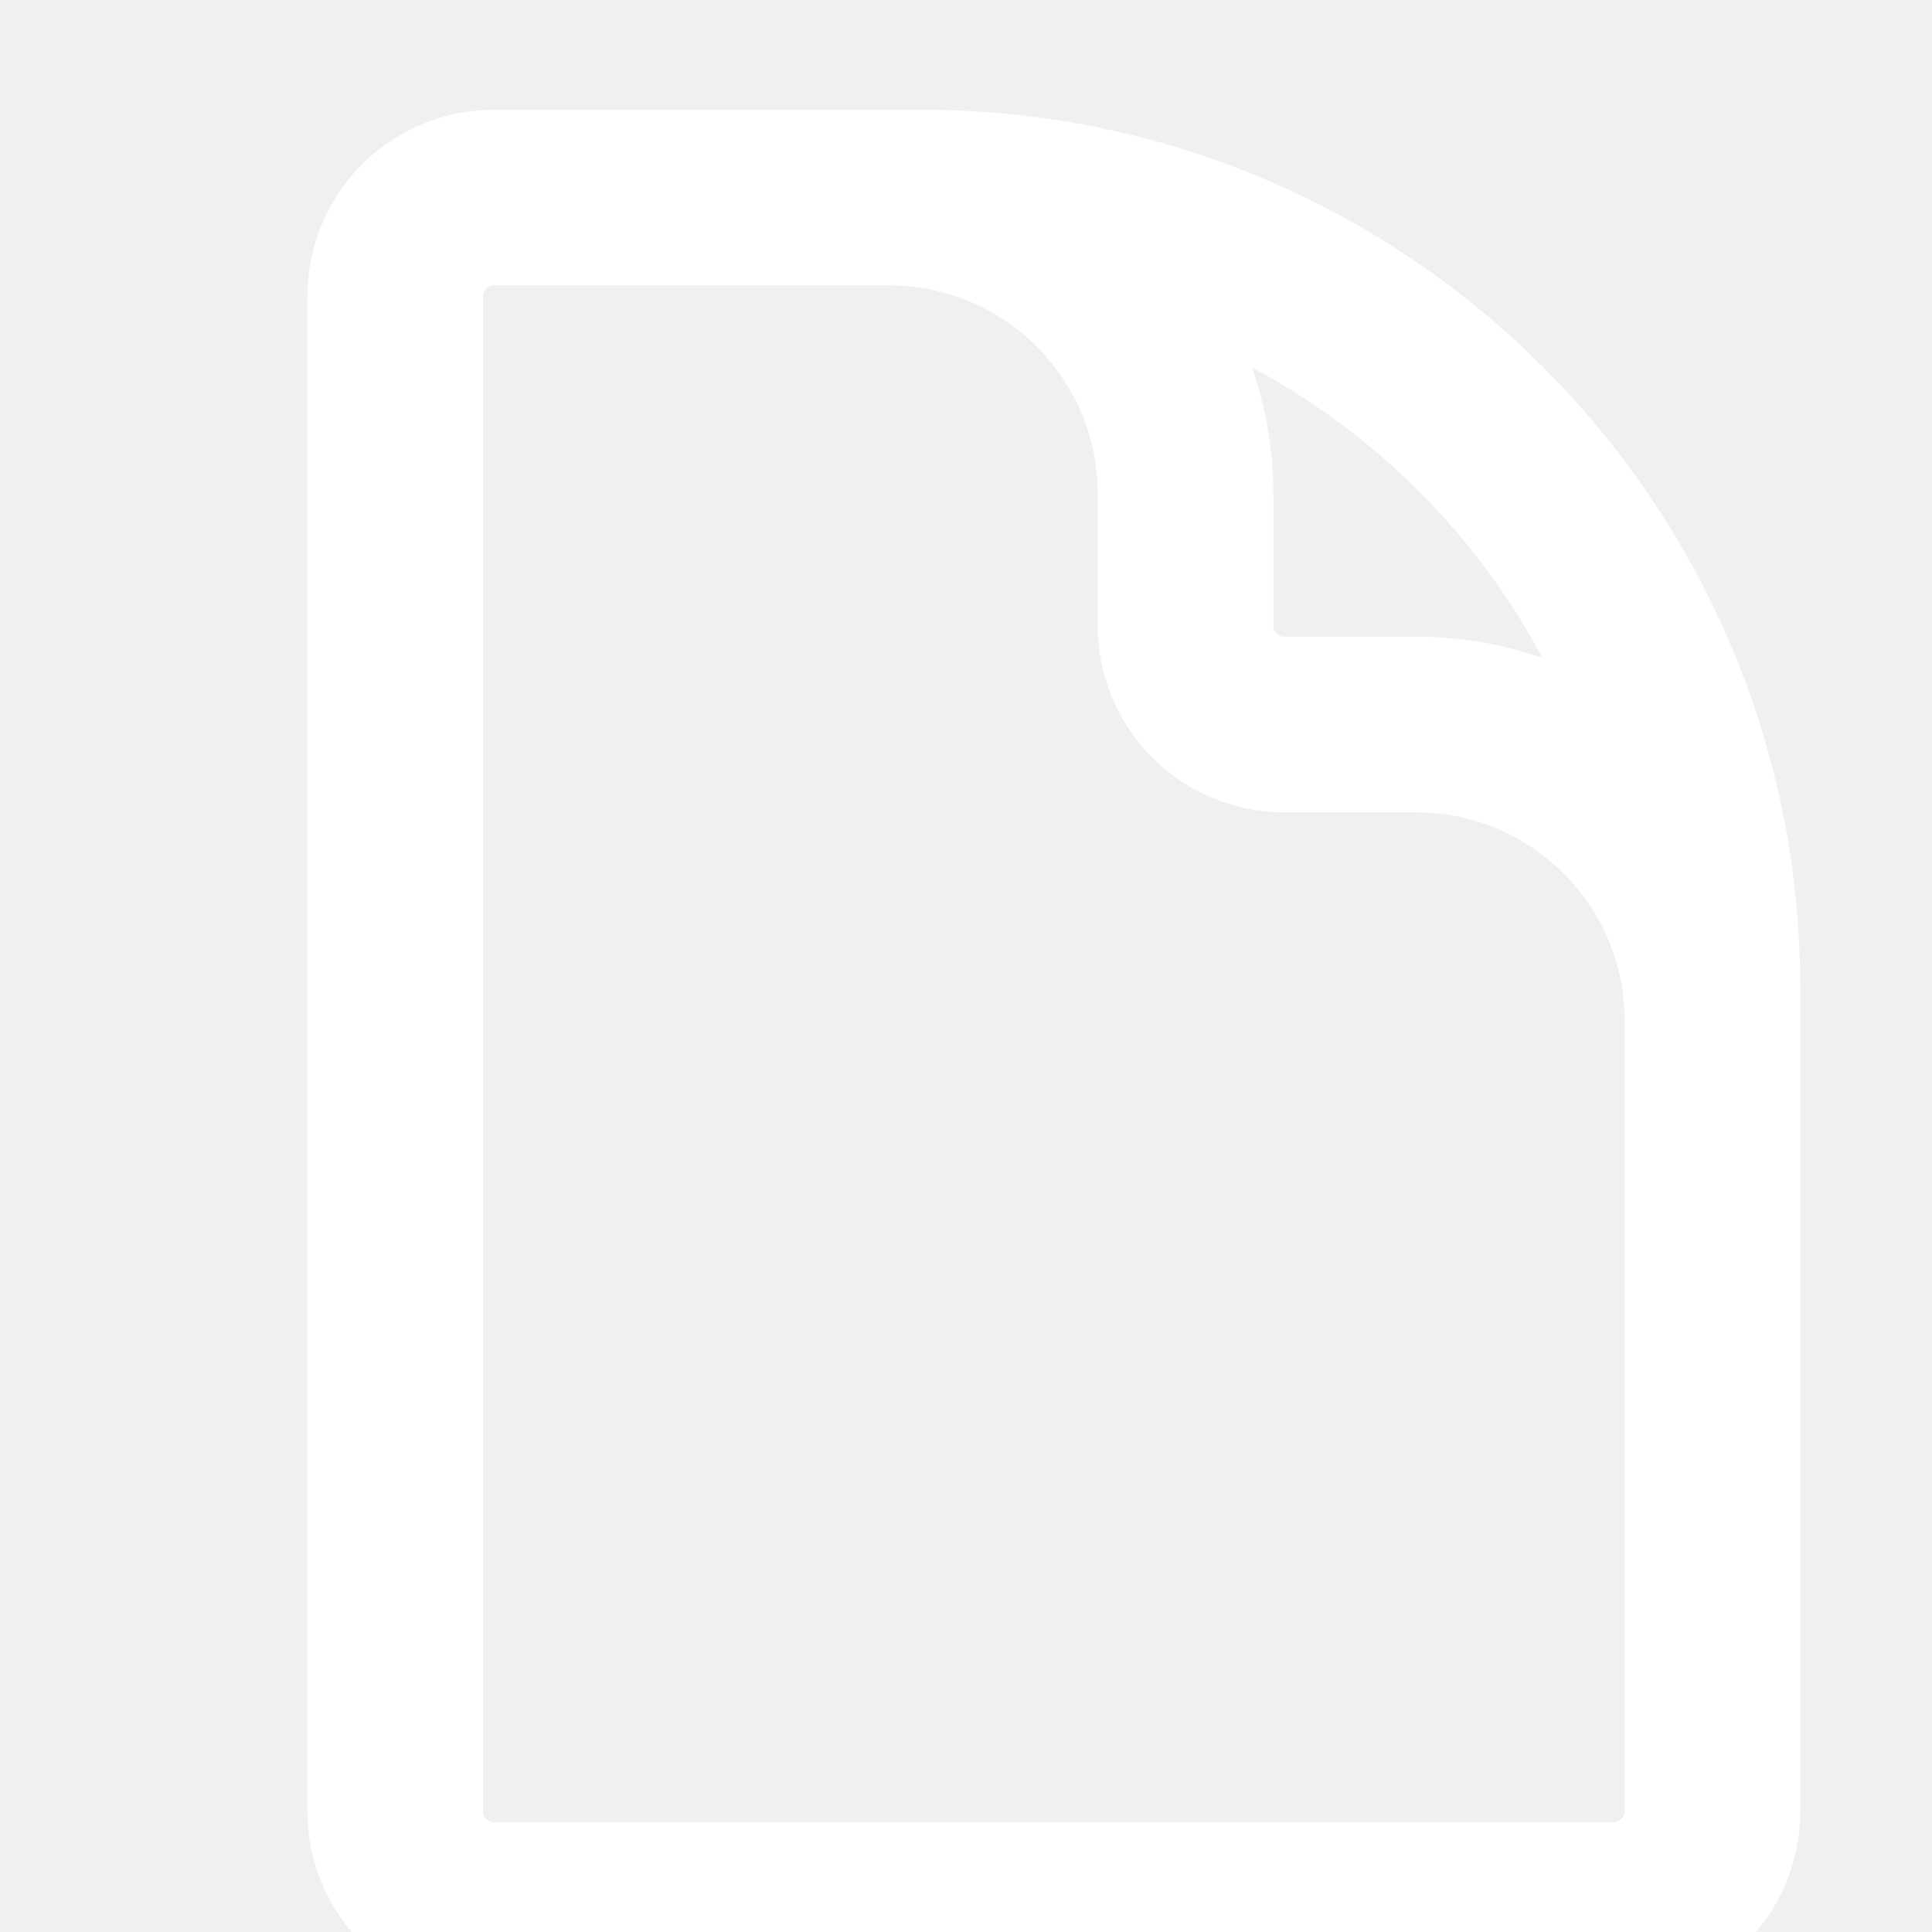
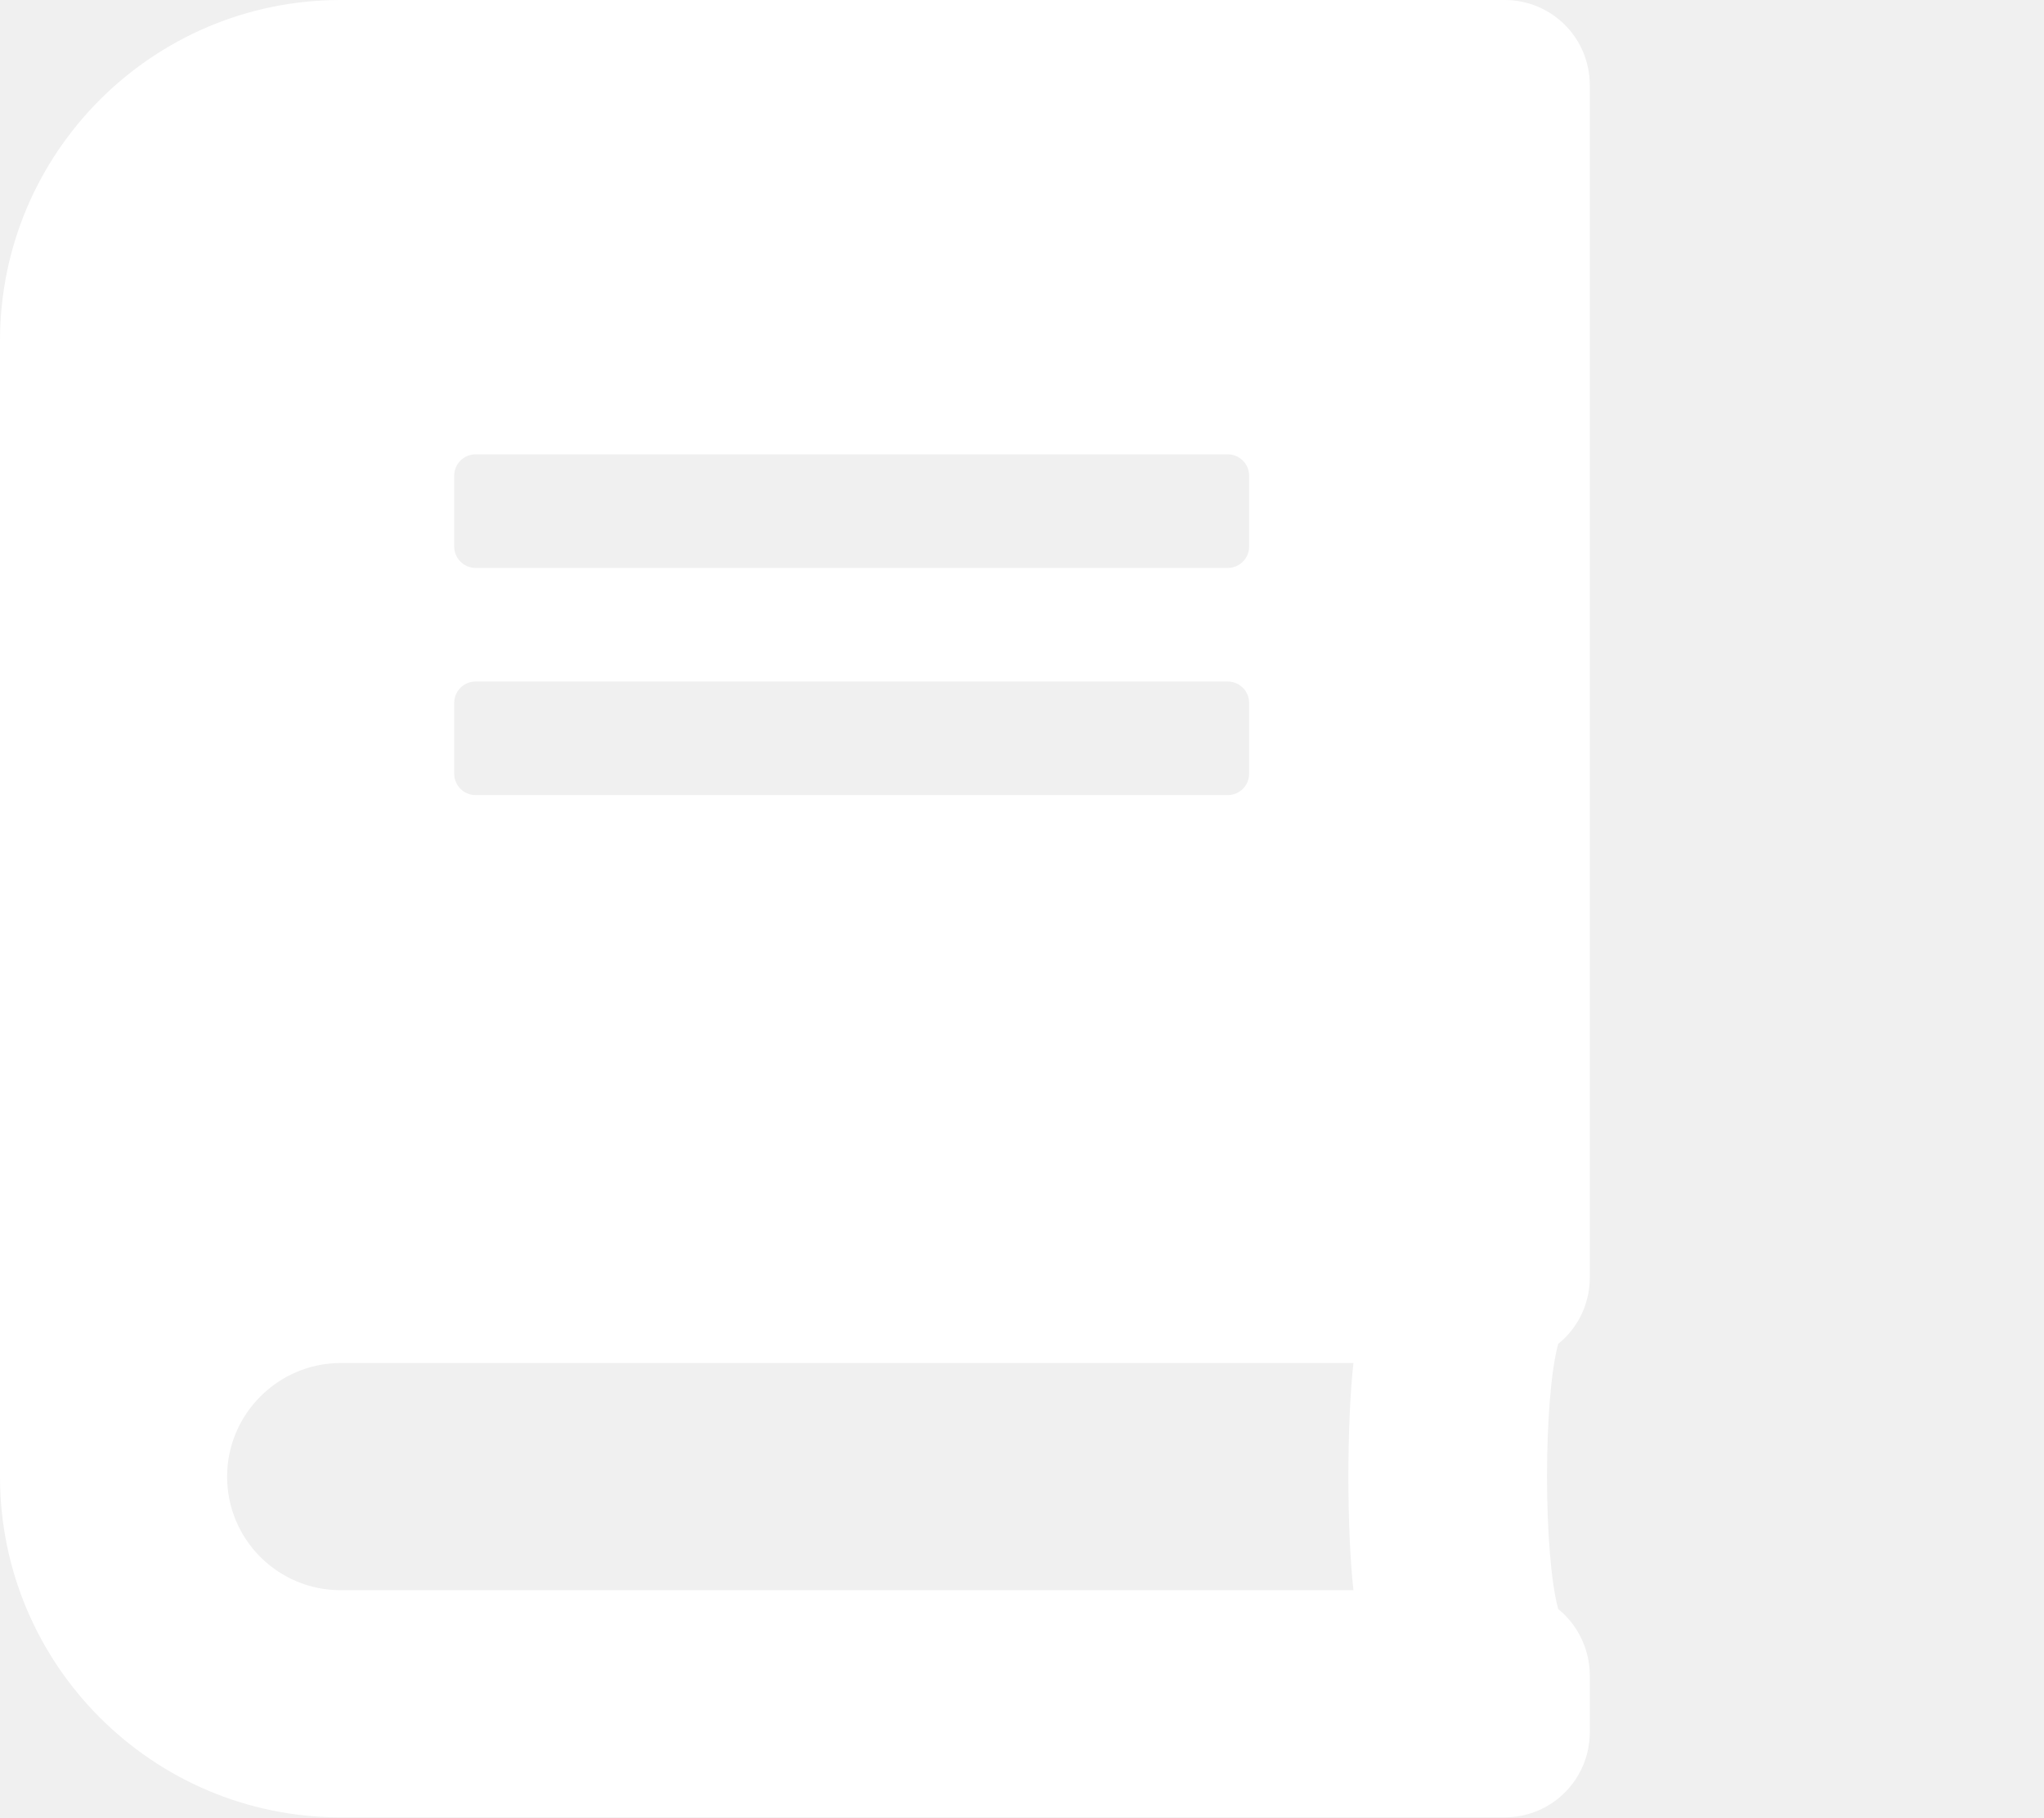
- <svg xmlns="http://www.w3.org/2000/svg" fill="none" viewBox="0 0 22 22" stroke-width="2" stroke="#fff" class="w-6 h-6">
-   <path stroke-linecap="round" stroke-linejoin="round" d="M19.5 14.25v-2.625a3.375 3.375 0 00-3.375-3.375h-1.5A1.125 1.125 0 0113.5 7.125v-1.5a3.375 3.375 0 00-3.375-3.375H8.25m2.25 0H5.625c-.621 0-1.125.504-1.125 1.125v17.25c0 .621.504 1.125 1.125 1.125h12.75c.621 0 1.125-.504 1.125-1.125V11.25a9 9 0 00-9-9z" />
+ <svg xmlns="http://www.w3.org/2000/svg" height="1em" viewBox="0 0 576 512">
+   <style>svg{fill:#fff}</style>
+   <path d="M448 360V24c0-13.3-10.7-24-24-24H96C43 0 0 43 0 96v320c0 53 43 96 96 96h328c13.3 0 24-10.7 24-24v-16c0-7.5-3.5-14.3-8.9-18.7-4.2-15.4-4.2-59.3 0-74.7 5.4-4.3 8.9-11.1 8.9-18.6zM128 134c0-3.3 2.7-6 6-6h212c3.3 0 6 2.7 6 6v20c0 3.3-2.7 6-6 6H134c-3.3 0-6-2.7-6-6v-20zm0 64c0-3.3 2.7-6 6-6h212c3.3 0 6 2.7 6 6v20c0 3.3-2.7 6-6 6H134c-3.3 0-6-2.7-6-6v-20zm253.4 250H96c-17.7 0-32-14.3-32-32 0-17.6 14.4-32 32-32h285.4c-1.9 17.1-1.9 46.9 0 64z" />
</svg>
